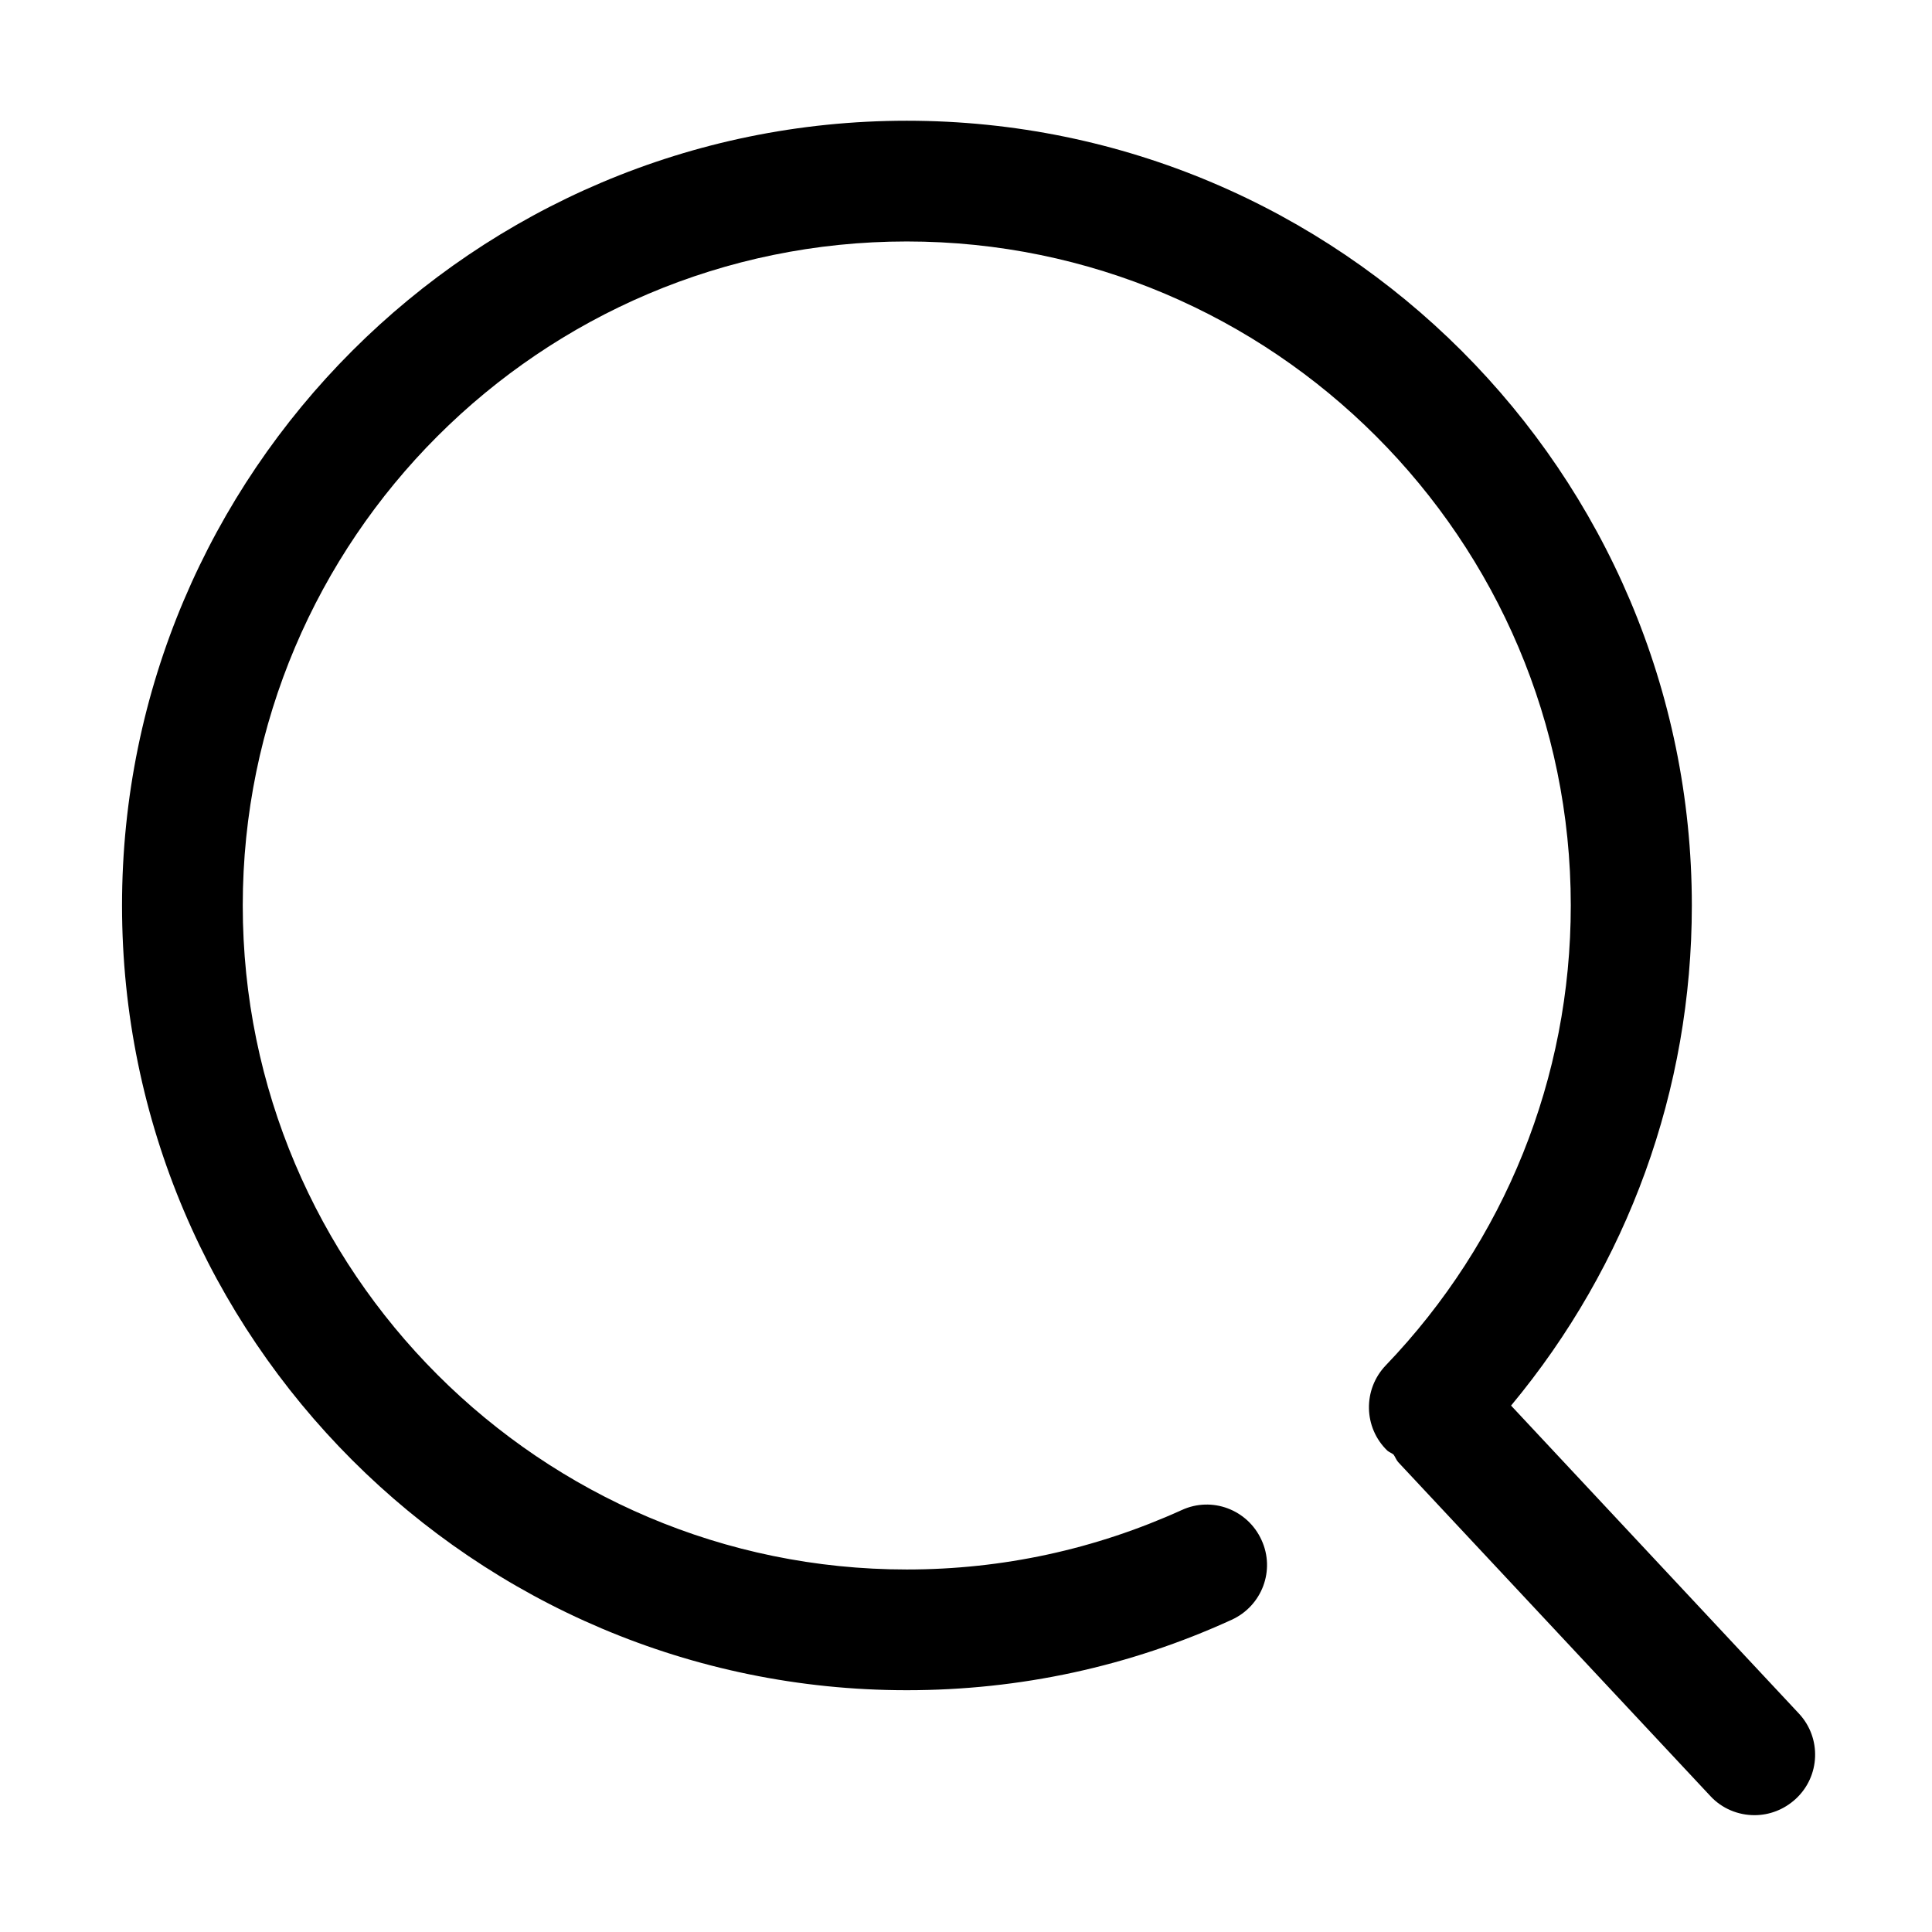
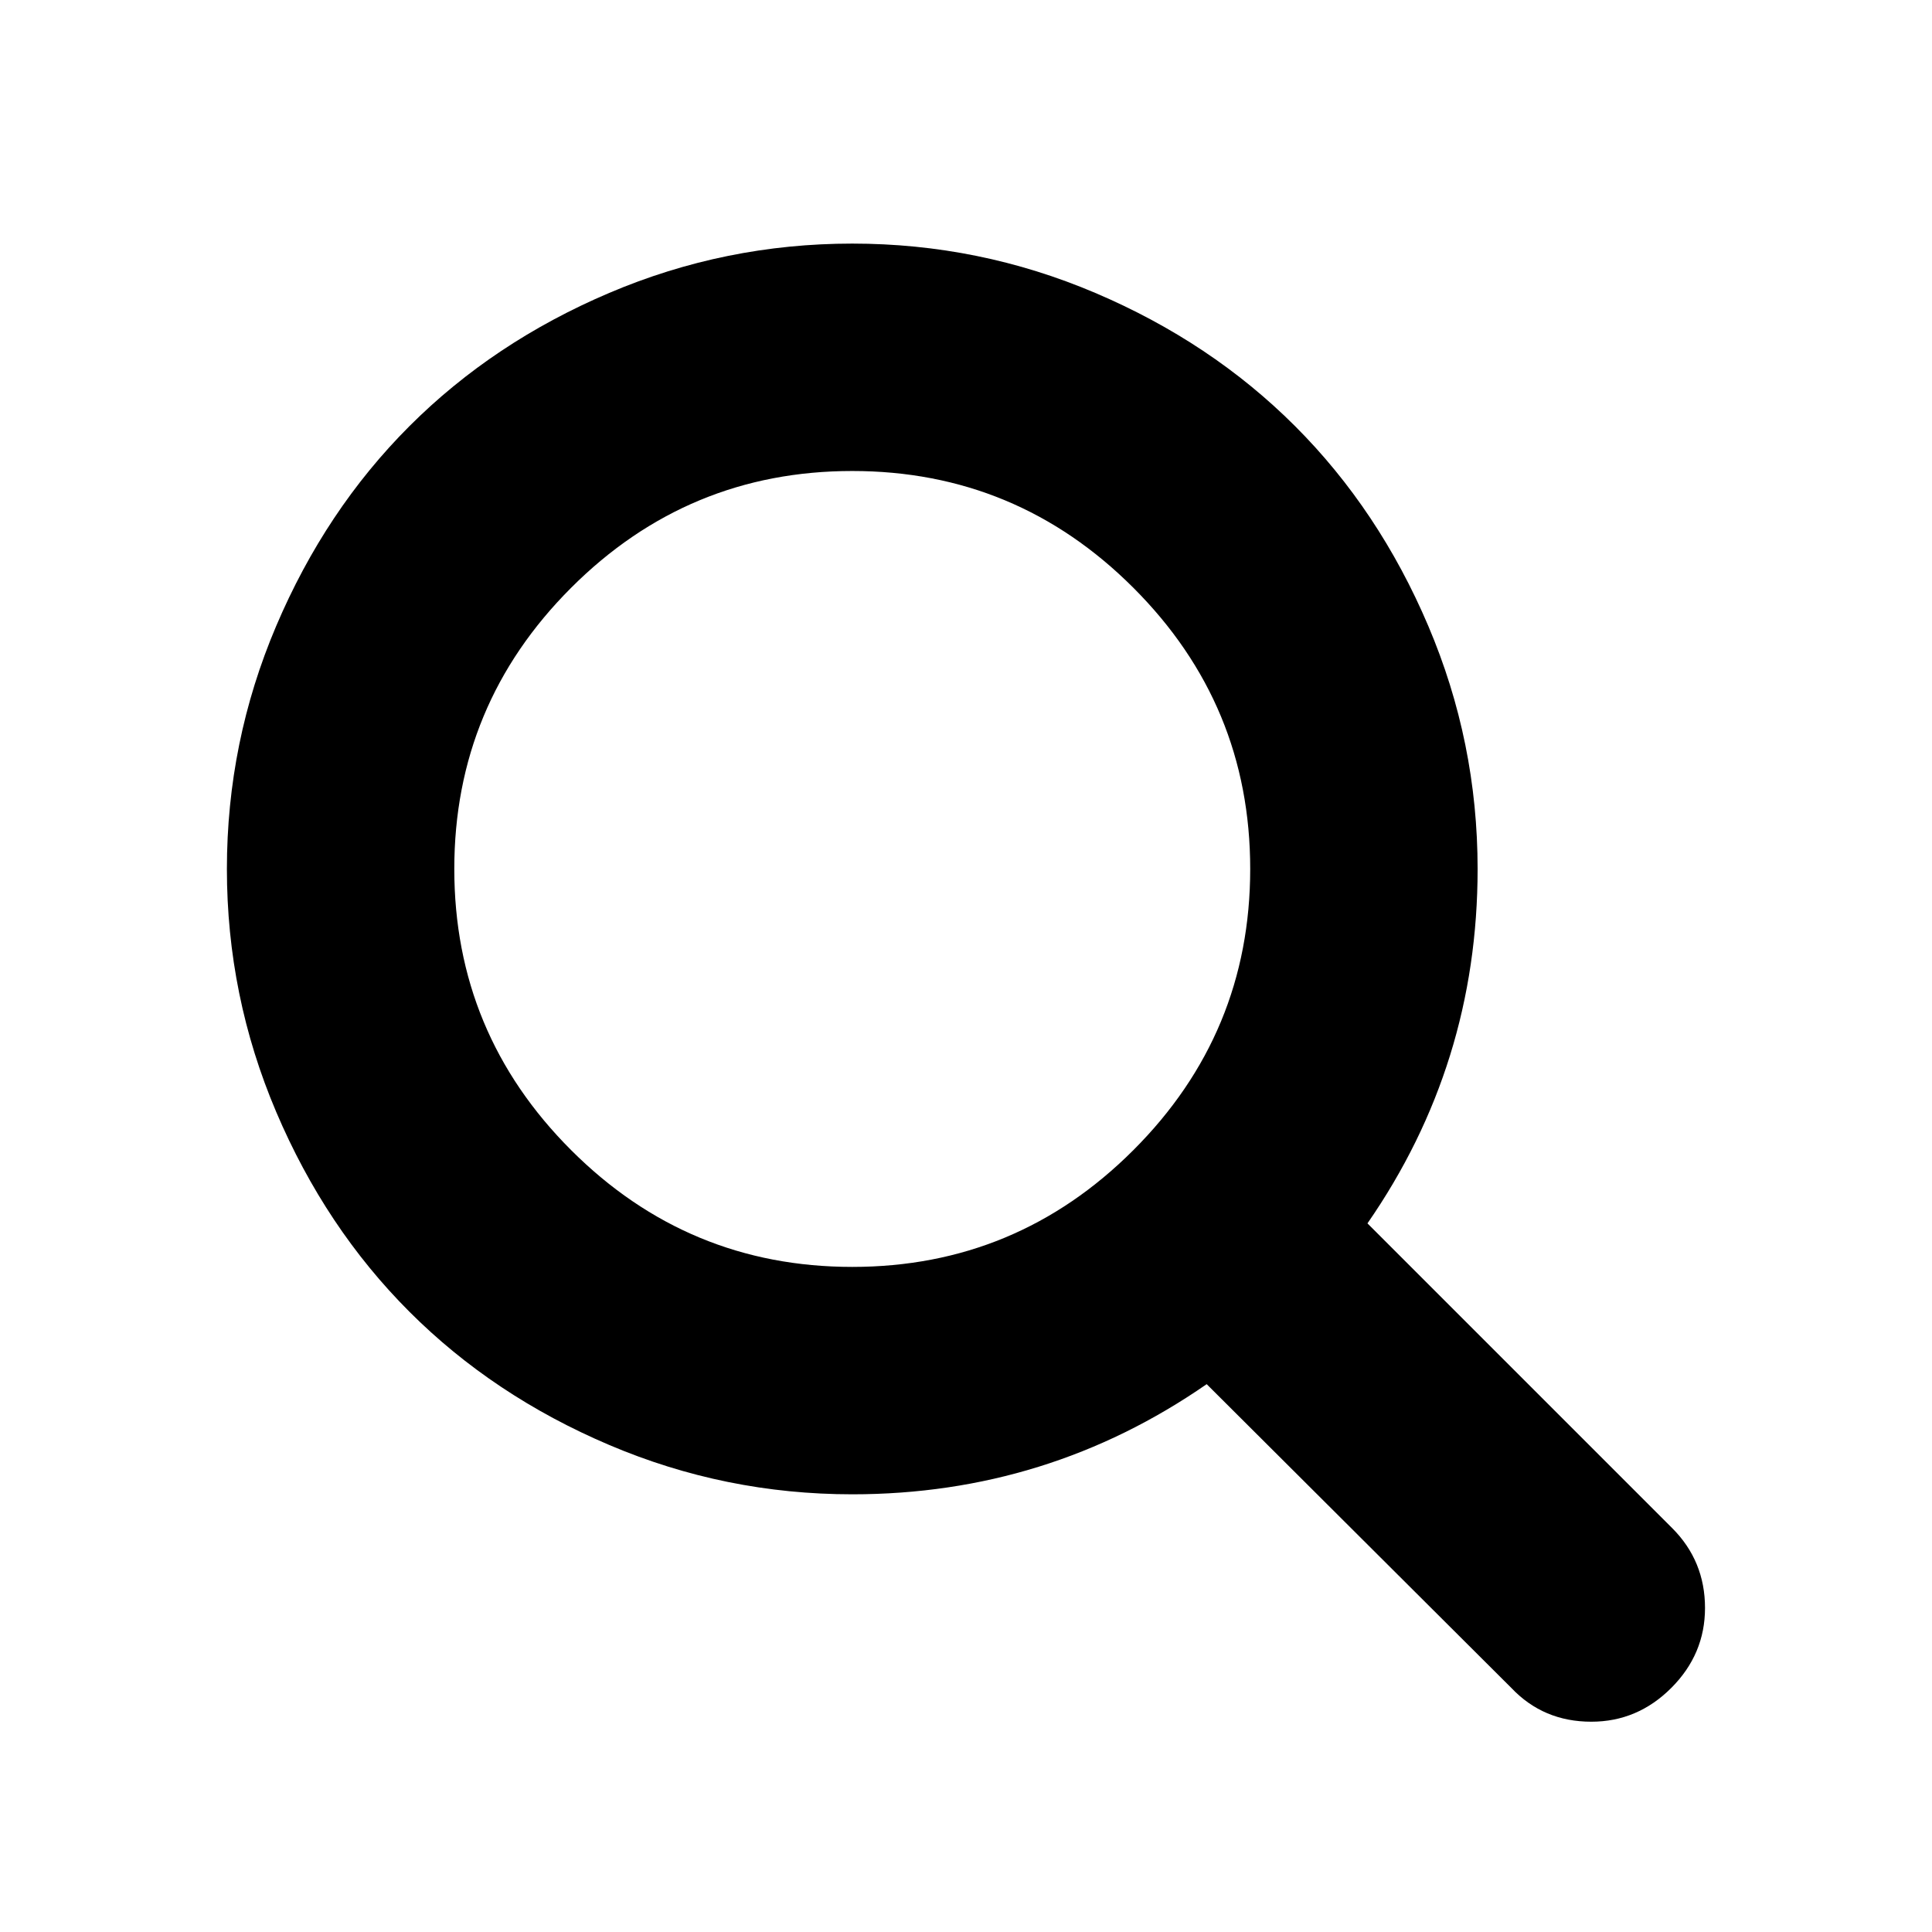
- <svg xmlns="http://www.w3.org/2000/svg" t="1689501726206" class="icon" viewBox="0 0 1024 1024" version="1.1" p-id="2053" width="128" height="128">
-   <path d="M953.474 908.235l-152.577-163.241c61.925-74.482 95.812-167.37 95.812-265.074 0-229.295-186.635-415.93-416.102-415.93-229.295 0-415.93 186.635-415.93 415.93s186.635 415.93 415.93 415.93c60.033 0 118.002-12.557 172.186-37.327 16.169-7.397 23.222-26.318 15.825-42.315-7.397-16.169-26.318-23.222-42.315-15.825-45.928 20.814-94.952 31.479-145.696 31.479-194.032 0-351.941-157.909-351.941-351.941 0-194.032 157.909-351.941 351.941-351.941 194.032 0 351.941 157.909 351.941 351.941 0 91.339-34.919 177.863-98.048 243.744-12.213 12.729-11.869 33.027 0.86 45.24 1.032 0.86 2.236 1.204 3.268 2.064 0.86 1.204 1.376 2.752 2.408 3.956l165.478 177.003c6.193 6.709 14.793 10.149 23.394 10.149 7.913 0 15.653-2.924 21.846-8.601C964.827 941.433 965.515 921.136 953.474 908.235z" fill="#000000" p-id="2054" />
+ <svg xmlns="http://www.w3.org/2000/svg" t="1689519892329" class="icon" viewBox="0 0 1024 1024" version="1.1" p-id="7705" width="128" height="128">
+   <path d="M662.635 460.563q0-87.1-61.912-149.013t-149.013-61.912-149.013 61.912-61.912 149.013 61.912 149.013 149.013 61.912 149.013-61.912 61.912-149.013zM903.69 852.278q0 24.482-17.891 42.373t-42.373 17.891q-25.424 0-42.373-17.891l-161.488-161.017q-84.276 58.381-187.853 58.381-67.326 0-128.768-26.13t-105.933-70.622-70.622-105.933-26.13-128.768 26.13-128.768 70.622-105.933 105.933-70.622 128.768-26.13 128.767 26.13 105.933 70.622 70.622 105.933 26.13 128.768q0 103.578-58.381 187.853l161.488 161.488q17.421 17.421 17.421 42.373z" fill="#000000" p-id="7706" />
</svg>
